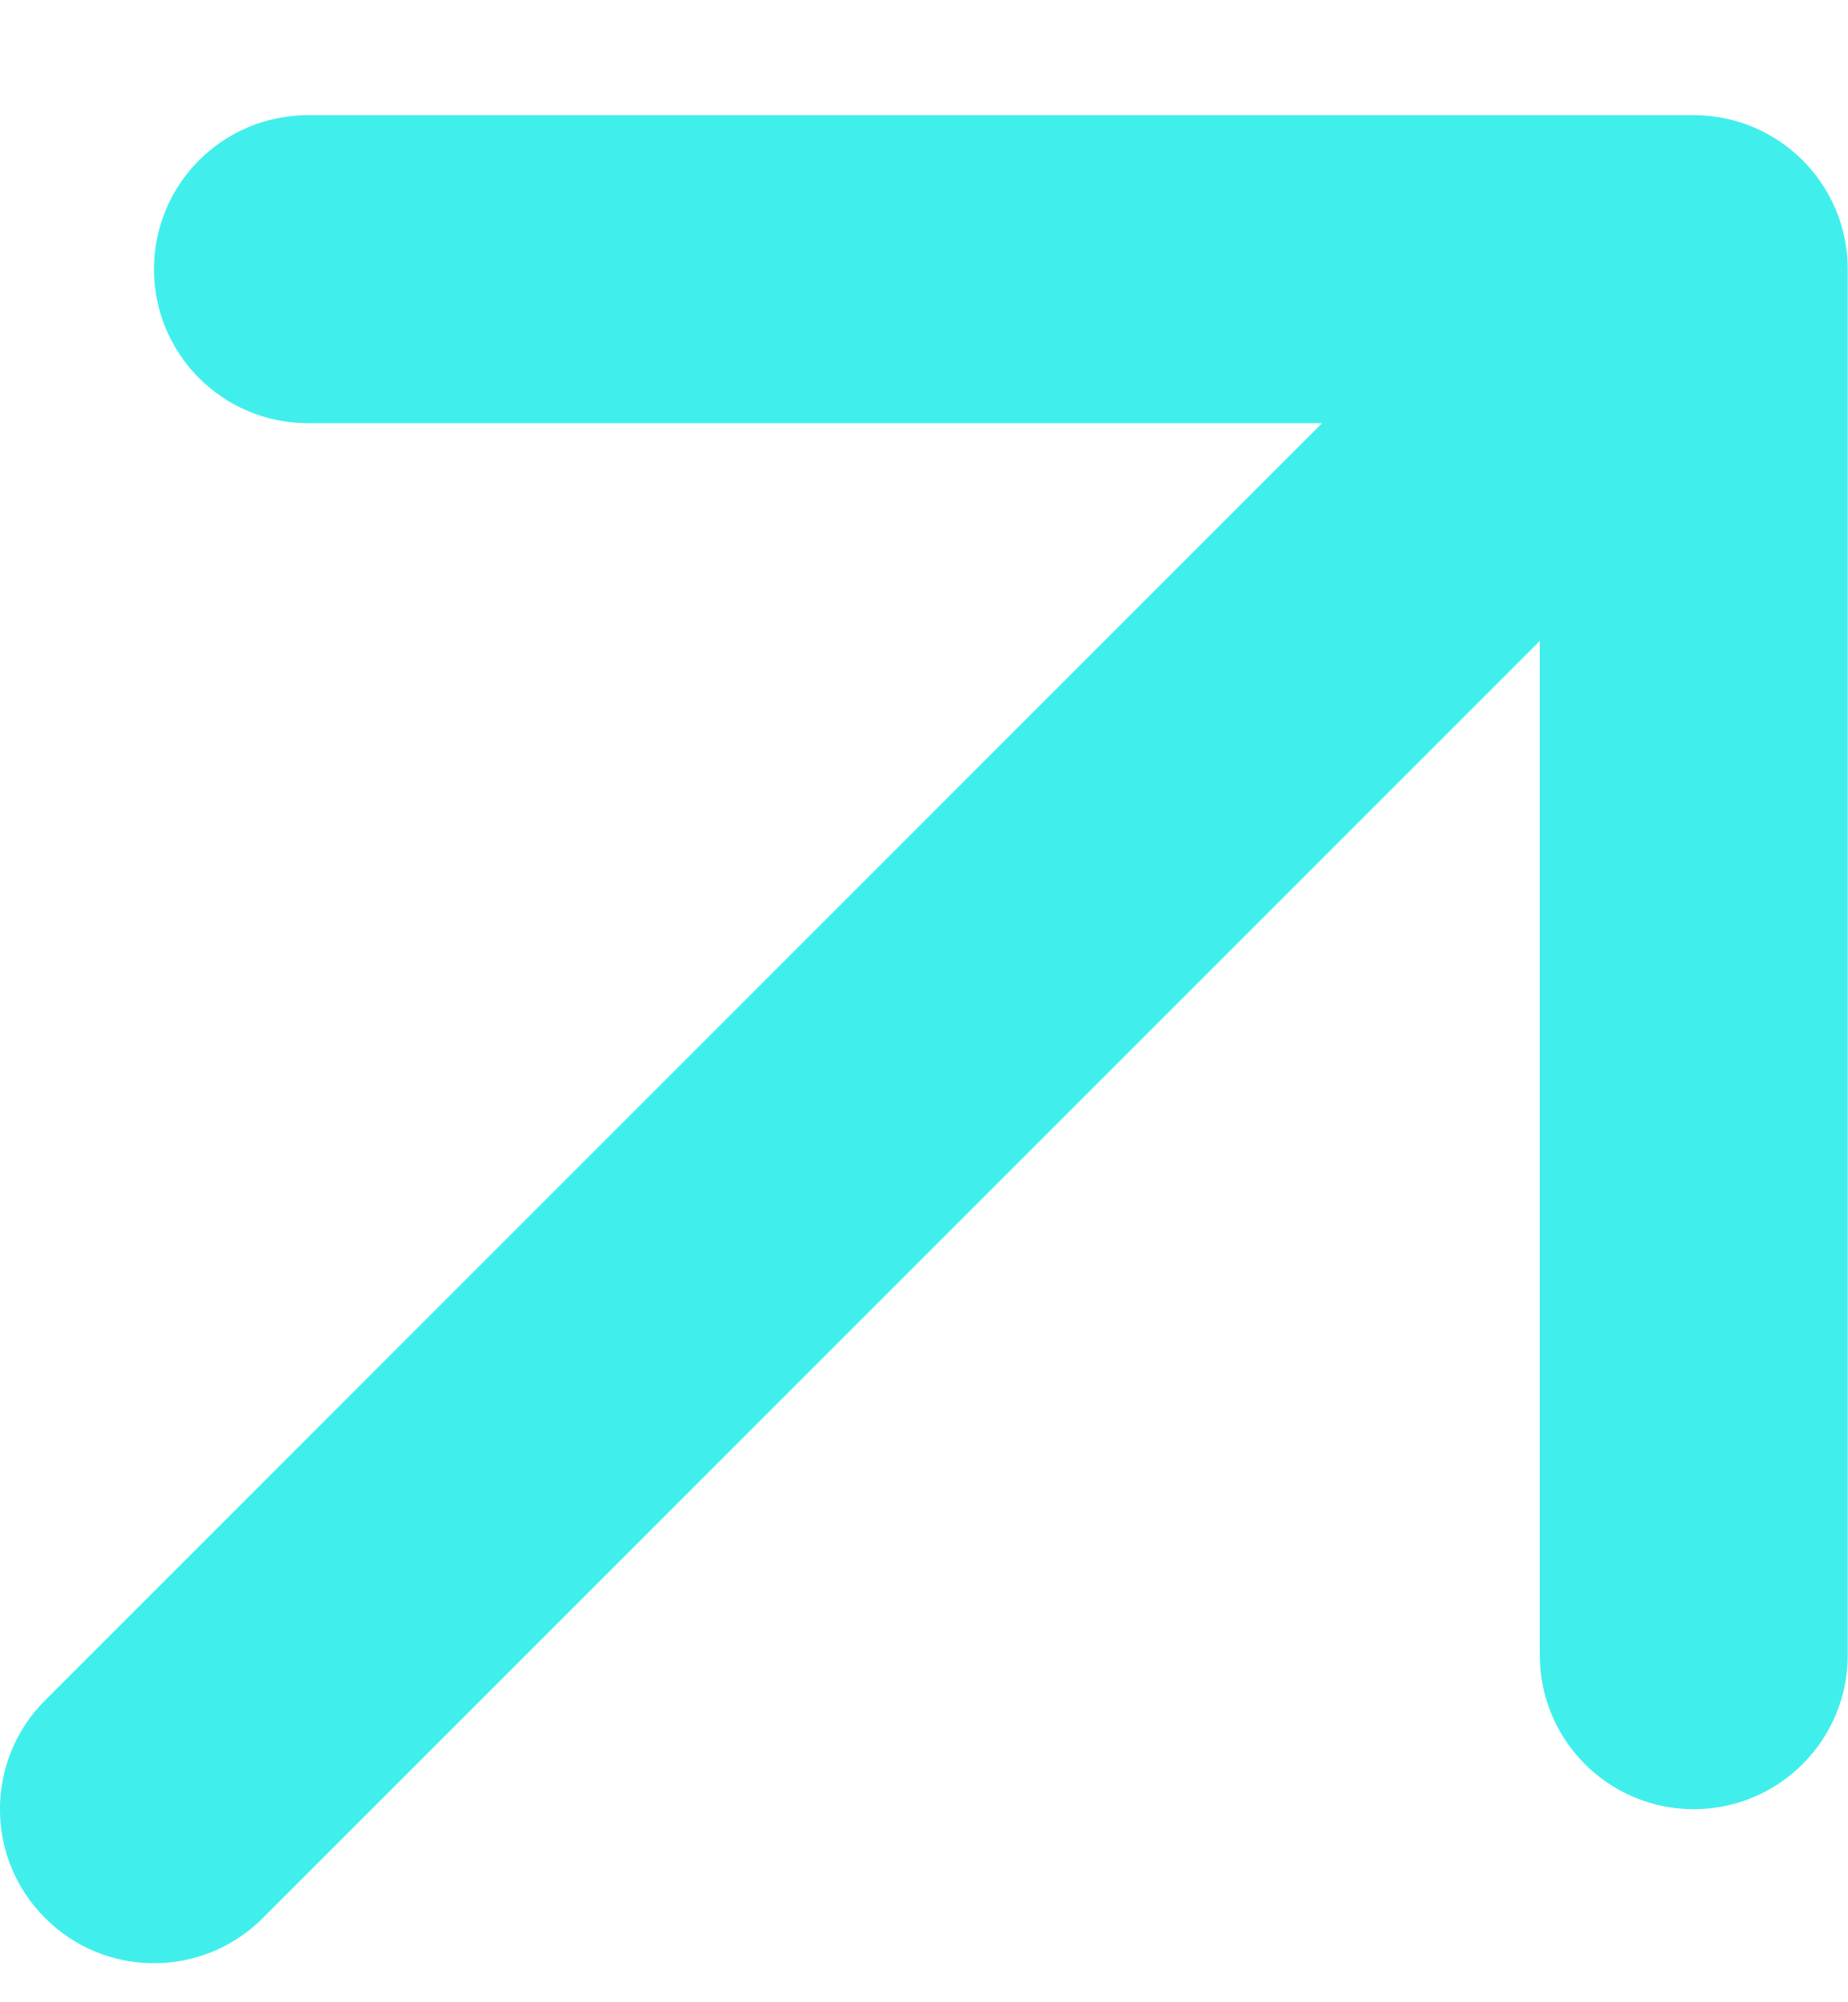
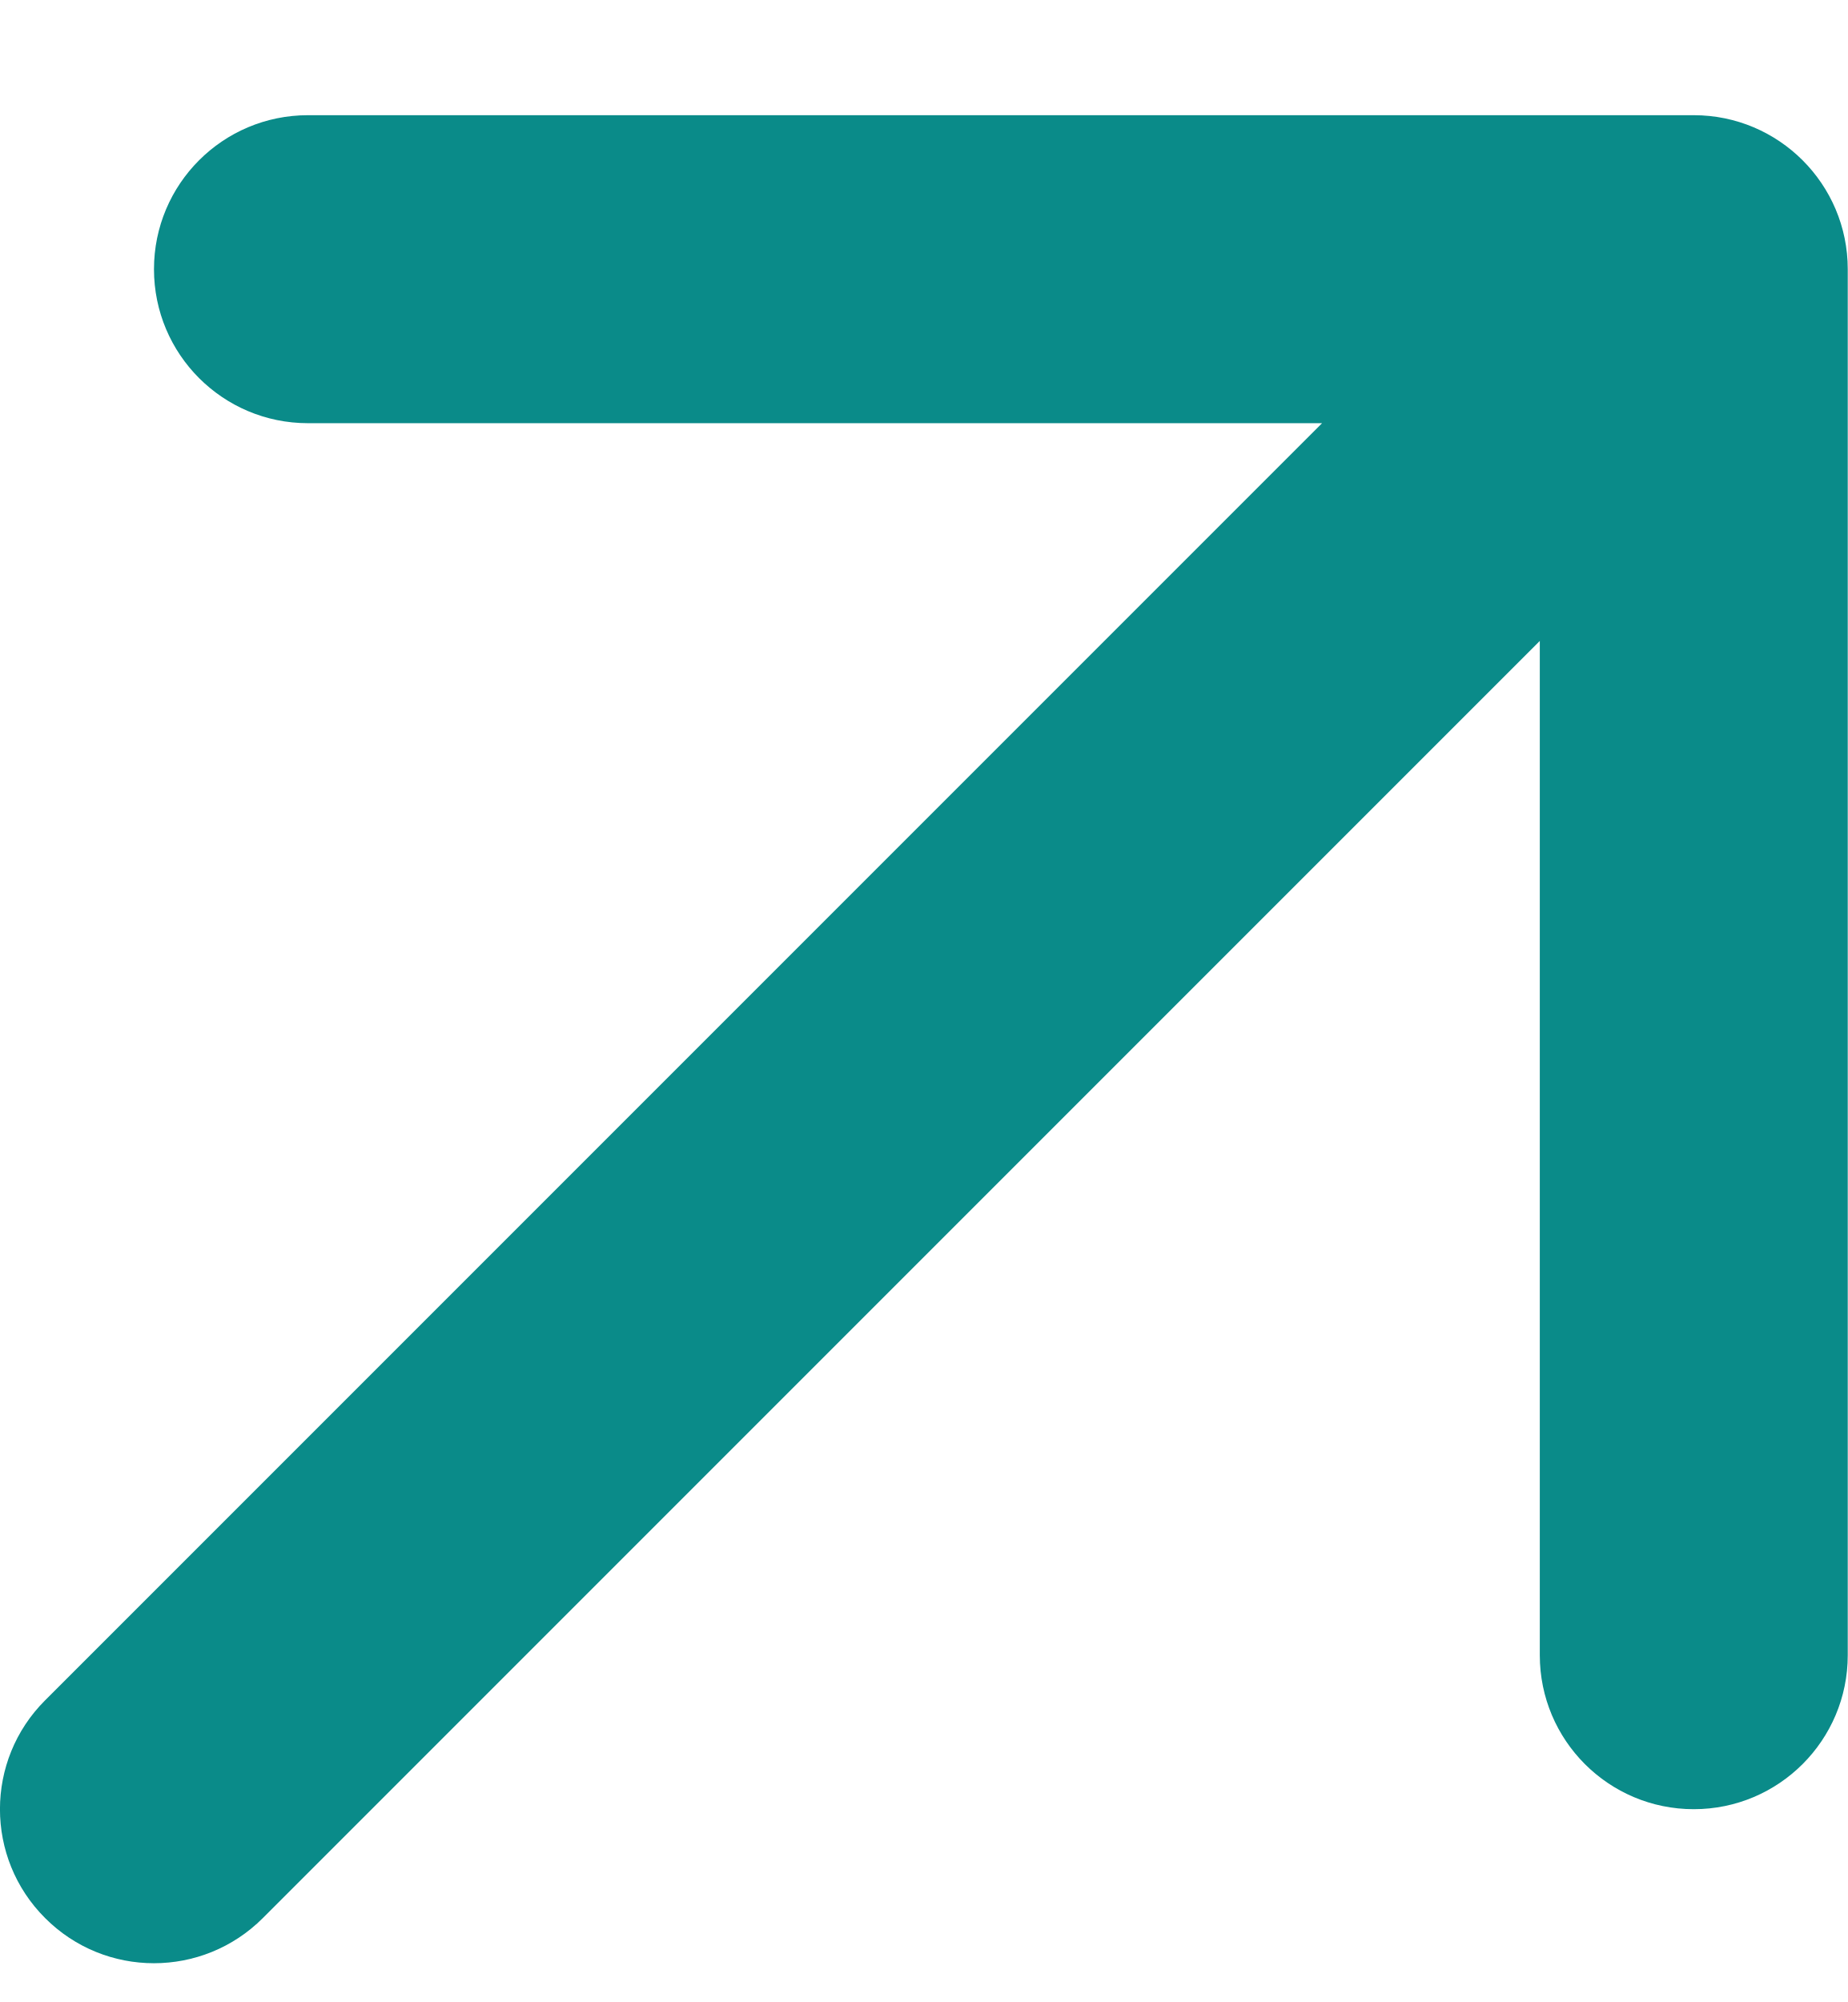
<svg xmlns="http://www.w3.org/2000/svg" width="12" height="13" viewBox="0 0 12 13" fill="none">
-   <path d="M0.293 11.041C-0.098 11.431 -0.098 12.065 0.293 12.455C0.683 12.846 1.316 12.846 1.707 12.455L0.293 11.041ZM12 1.748C12 1.196 11.552 0.748 11 0.748L2 0.748C1.447 0.748 1 1.196 1 1.748C1 2.3 1.447 2.748 2 2.748H10V10.748C10 11.3 10.447 11.748 11 11.748C11.552 11.748 12 11.3 12 10.748L12 1.748ZM1 11.748L1.707 12.455L11.707 2.455L11 1.748L10.293 1.041L0.293 11.041L1 11.748Z" fill="#40EFEC" />
+   <path d="M0.293 11.041C-0.098 11.431 -0.098 12.065 0.293 12.455C0.683 12.846 1.316 12.846 1.707 12.455L0.293 11.041ZM12 1.748C12 1.196 11.552 0.748 11 0.748L2 0.748C1.447 0.748 1 1.196 1 1.748C1 2.3 1.447 2.748 2 2.748H10V10.748C10 11.3 10.447 11.748 11 11.748C11.552 11.748 12 11.3 12 10.748L12 1.748ZM1 11.748L1.707 12.455L11.707 2.455L11 1.748L10.293 1.041L0.293 11.041L1 11.748Z" fill="#0A8B89" />
</svg>
